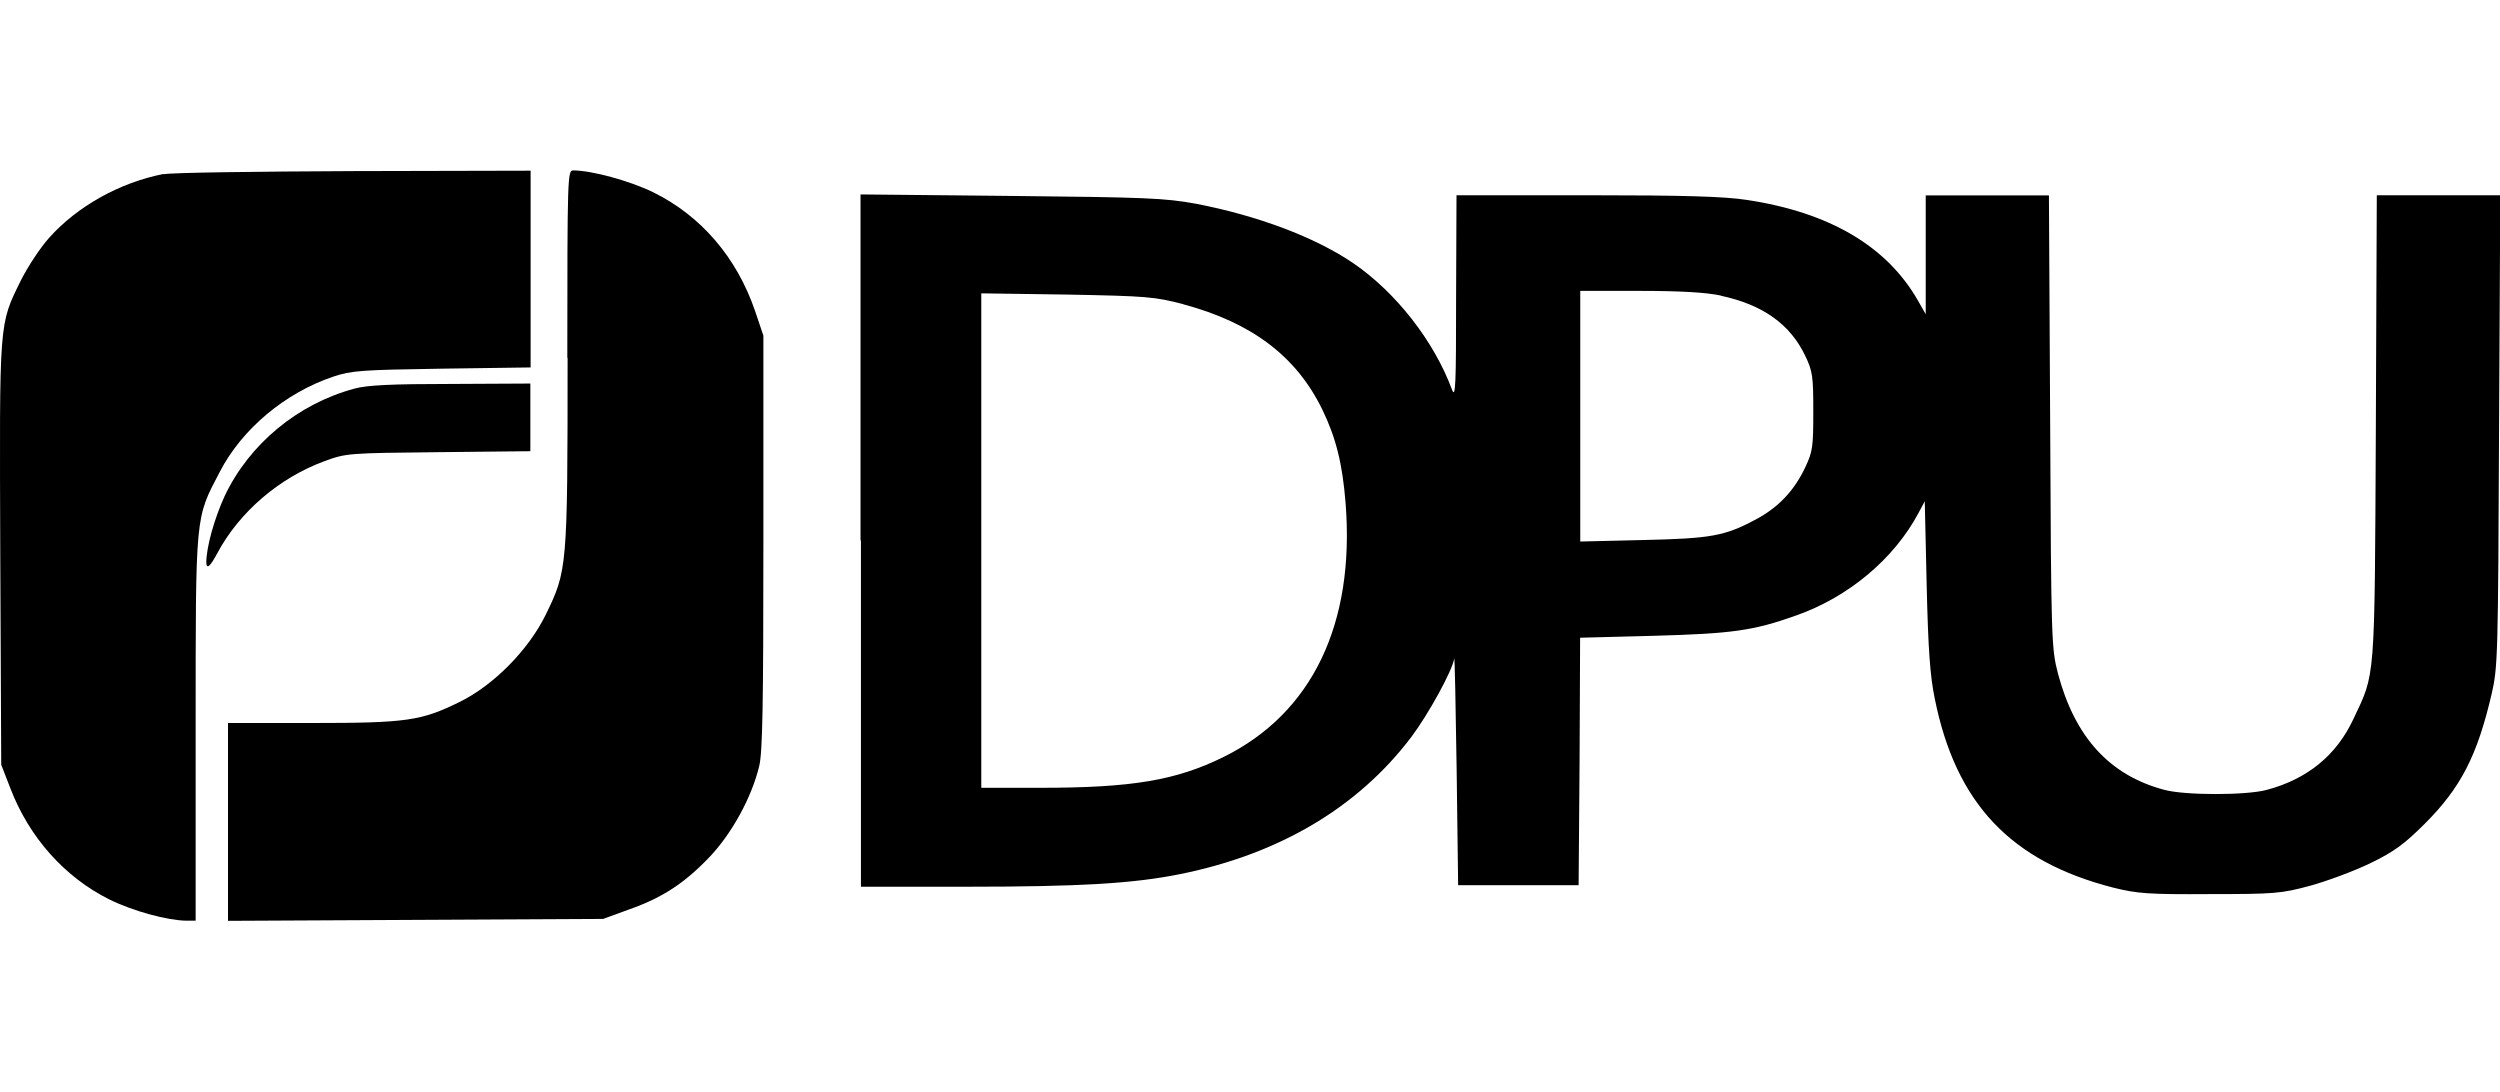
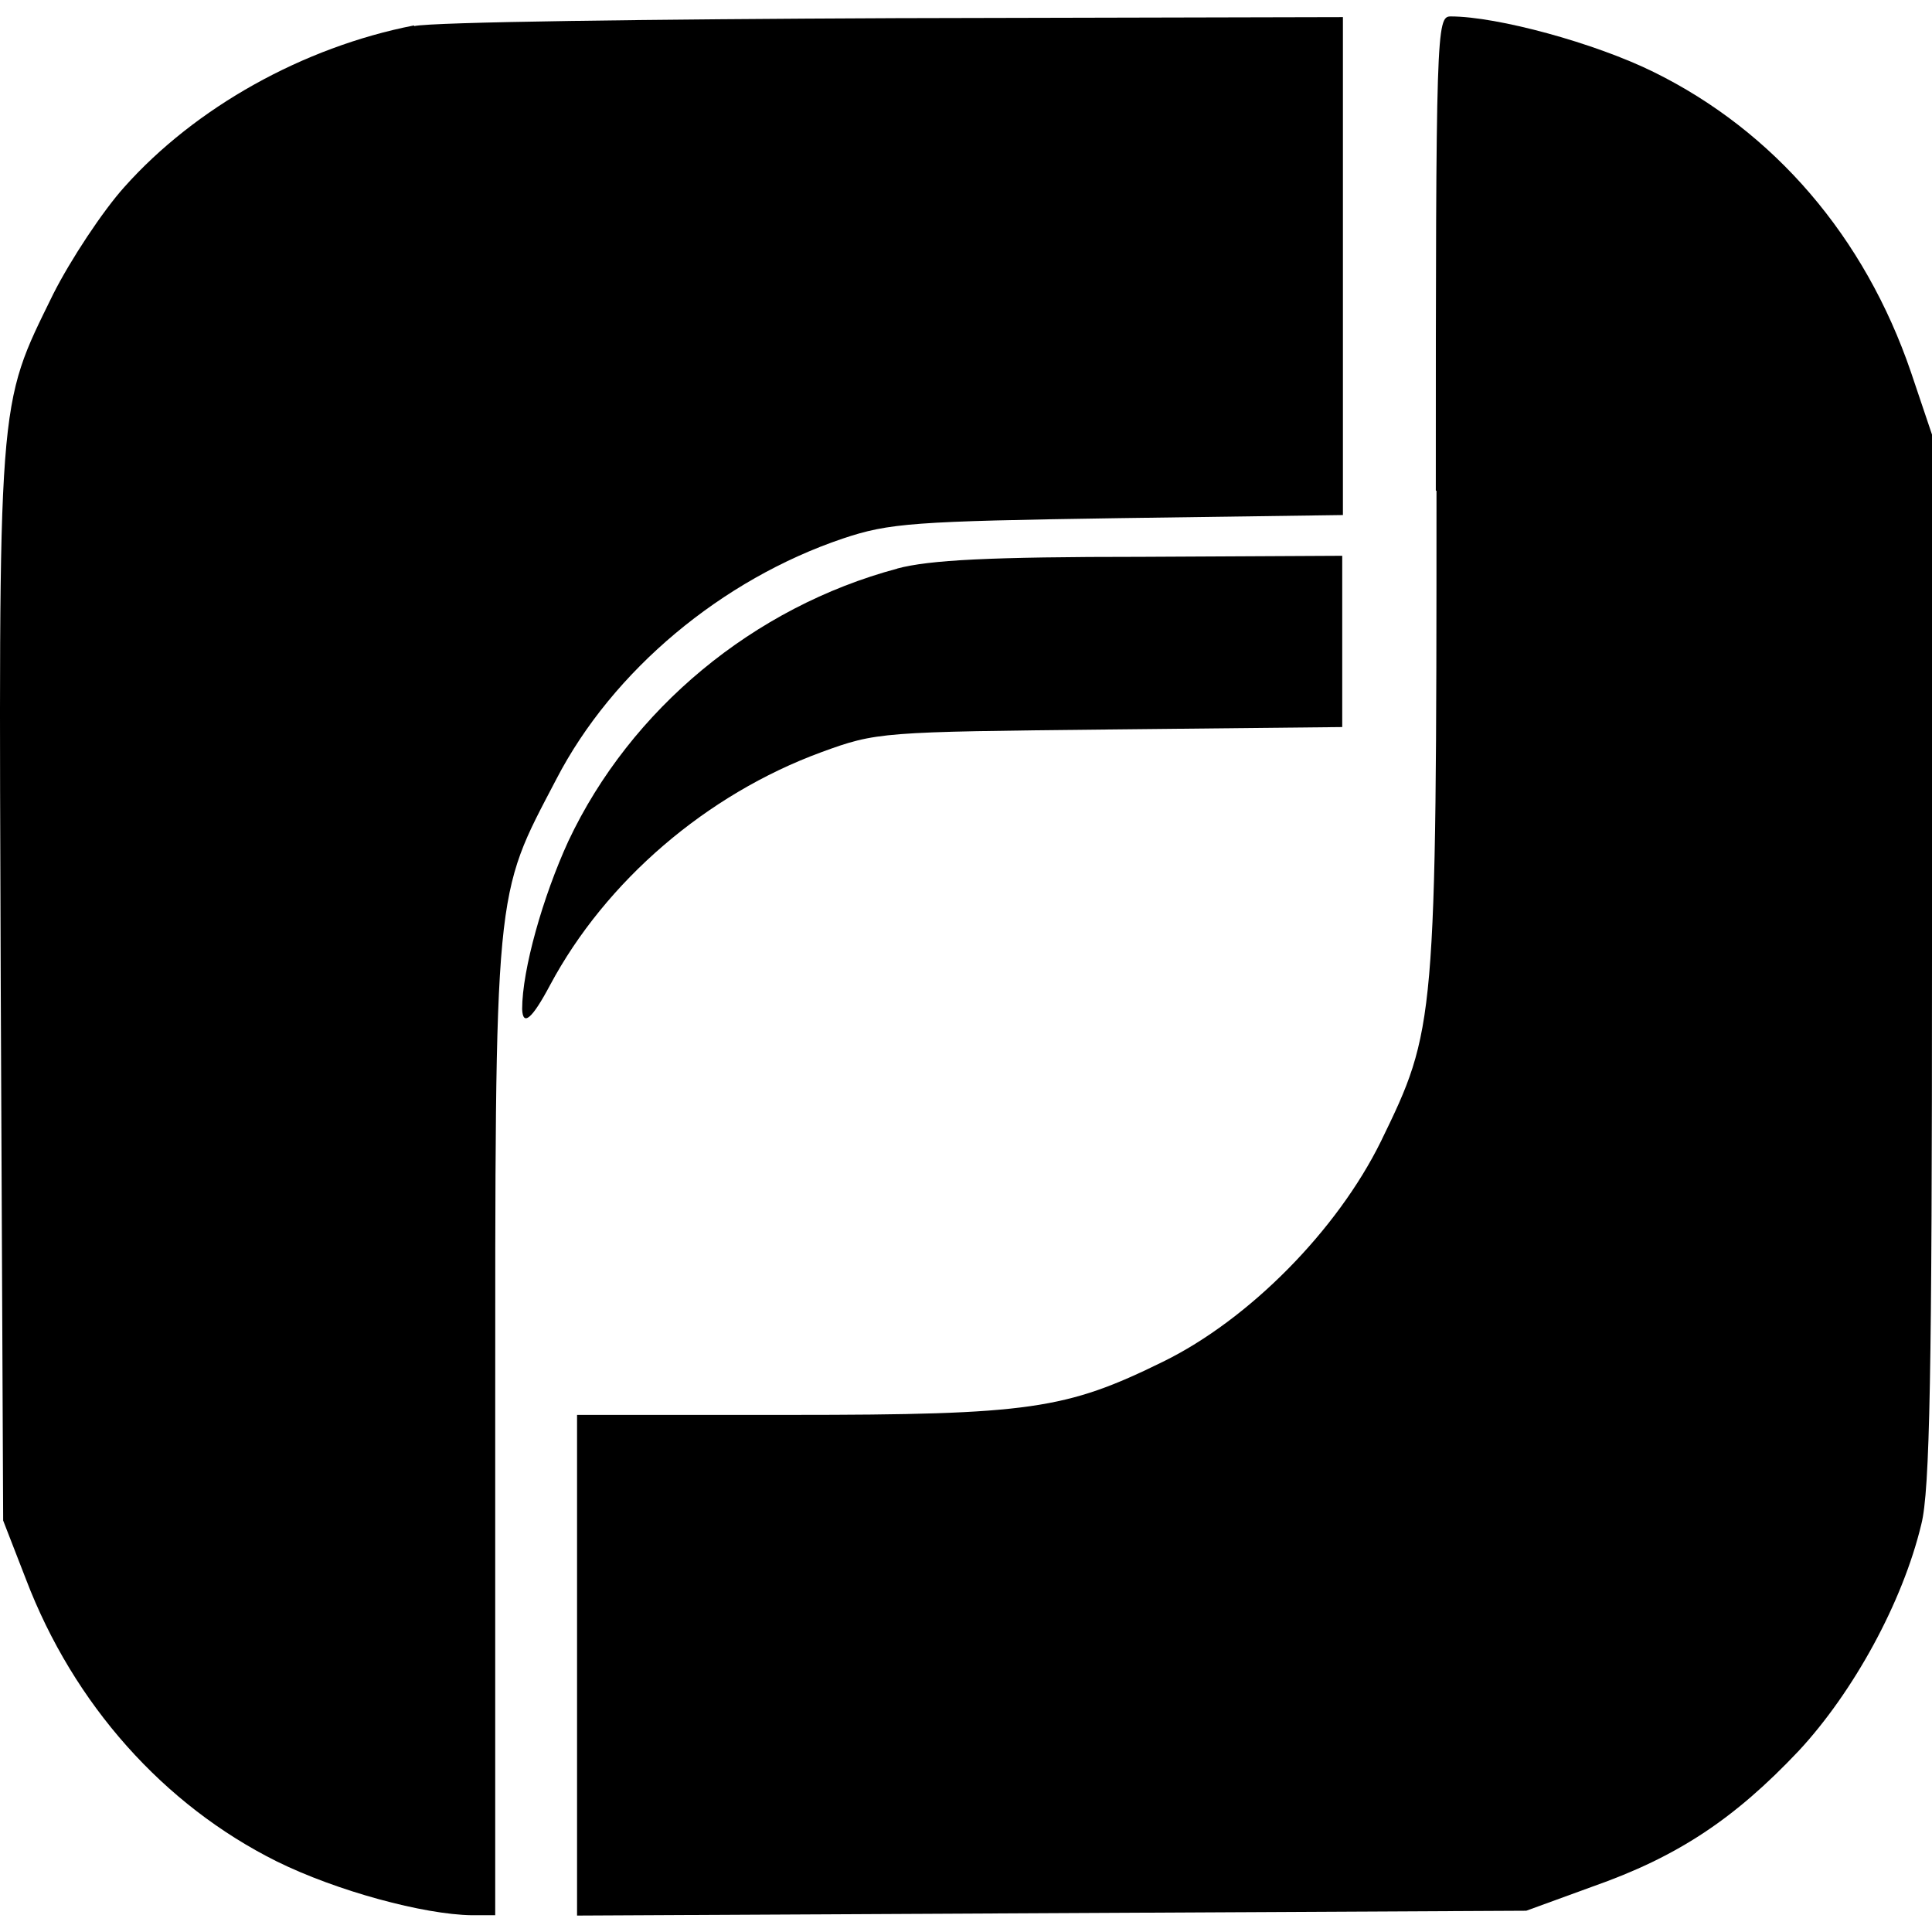
- <svg xmlns="http://www.w3.org/2000/svg" id="a" viewBox="0 0 183.23 80">
-   <path d="m11.99,12.75c-3.22.63-6.34,2.38-8.39,4.68-.63.7-1.56,2.11-2.06,3.1C-.09,23.86-.04,23.31.02,40.6l.07,15.45.66,1.7c1.38,3.62,3.99,6.54,7.26,8.17,1.74.86,4.26,1.54,5.65,1.56h.68v-14.1c0-15.86-.04-15.34,1.77-18.8,1.63-3.15,4.8-5.79,8.3-6.97,1.34-.45,2.06-.5,7.99-.59l6.49-.09v-14.42l-12.94.03c-7.12.03-13.42.11-13.96.23h0Z" style="stroke-width:0px;" />
-   <path d="m41.6,26.23c0,15.48-.03,15.59-1.61,18.84-1.27,2.58-3.82,5.16-6.31,6.38-2.81,1.38-3.85,1.54-10.79,1.54h-6.18v14.5l13.76-.07,13.73-.07,1.92-.7c2.45-.86,4.1-1.95,5.97-3.93,1.58-1.7,3.01-4.3,3.55-6.56.25-.97.31-4.43.31-16.41v-15.15l-.61-1.81c-1.34-3.92-3.96-6.97-7.45-8.69-1.7-.84-4.53-1.61-5.88-1.61-.41,0-.43.36-.43,13.73Z" style="stroke-width:0px;" />
-   <path d="m63.1,39.63v25.36h7.67c8.37,0,12.29-.23,15.75-.93,7.26-1.47,13.01-4.89,16.9-10.02,1.27-1.68,3.05-4.93,3.16-5.77.04-.2.11,3.46.18,8.12l.11,8.49h8.83l.07-9.07.04-9.07,5.38-.14c5.72-.16,7.29-.36,10.45-1.49,3.85-1.35,7.19-4.16,8.98-7.53l.45-.84.14,6.15c.11,4.73.25,6.65.59,8.3,1.54,7.69,5.57,11.95,13.1,13.87,1.74.43,2.53.5,7.06.47,4.77,0,5.23-.04,7.35-.61,1.24-.34,3.23-1.08,4.41-1.65,1.77-.86,2.49-1.4,3.99-2.89,2.65-2.65,3.85-4.98,4.91-9.53.45-1.95.47-2.74.54-19.3l.09-17.24h-9.05l-.07,17.02c-.09,18.89-.03,17.94-1.65,21.38-1.24,2.65-3.37,4.39-6.34,5.18-1.49.41-6,.41-7.51,0-4.03-1.07-6.56-3.87-7.8-8.53-.47-1.85-.5-2.26-.57-18.48l-.09-16.56h-9.03v8.71l-.57-1c-2.28-3.99-6.49-6.47-12.56-7.38-1.61-.25-4.54-.34-11.69-.34h-9.57l-.03,7.51c0,6.45-.04,7.42-.3,6.74-1.31-3.55-4.1-7.12-7.22-9.26-2.81-1.92-7.04-3.5-11.56-4.37-2.26-.41-3.6-.47-13.53-.57l-11.04-.11v25.36h.04Zm63.01-17.96c3.08.66,5.09,2.08,6.2,4.41.54,1.13.59,1.49.59,4.07s-.04,2.94-.59,4.1c-.81,1.72-1.97,2.94-3.62,3.82-2.28,1.22-3.28,1.4-8.28,1.51l-4.59.11v-18.37h4.37c2.96,0,4.84.11,5.93.34h0Zm-39.39.63c5.04,1.35,8.3,3.82,10.2,7.73,1,2.06,1.47,3.96,1.7,6.83.7,8.87-2.45,15.41-8.94,18.62-3.5,1.72-6.69,2.26-13.5,2.26h-4.26V21.5l6.29.09c5.86.11,6.41.16,8.5.7Z" style="stroke-width:0px;" />
-   <path d="m25.99,28.48c-4.16,1.11-7.73,4.07-9.53,7.89-.74,1.61-1.34,3.73-1.34,4.87.02.51.29.28.81-.7,1.61-3.01,4.53-5.52,7.85-6.74,1.61-.59,1.74-.59,8.37-.66l6.72-.07v-4.96l-5.81.03c-4.39,0-6.15.09-7.08.34h0Z" style="stroke-width:0px;" />
+ <svg xmlns="http://www.w3.org/2000/svg" id="a" viewBox="0 0 32 32" version="1.1" width="32" height="32">
+   <defs id="defs4" />
+   <g id="g4" transform="matrix(0.5719218,0,0,0.5719218,9.7299194e-4,-6.871154)">
+     <path d="m 11.99,12.75 c -3.22,0.63 -6.34,2.38 -8.39,4.68 -0.63,0.7 -1.56,2.11 -2.06,3.1 -1.63,3.33 -1.58,2.78 -1.52,20.07 l 0.07,15.45 0.66,1.7 c 1.38,3.62 3.99,6.54 7.26,8.17 1.74,0.86 4.26,1.54 5.65,1.56 h 0.68 v -14.1 c 0,-15.86 -0.04,-15.34 1.77,-18.8 1.63,-3.15 4.8,-5.79 8.3,-6.97 1.34,-0.45 2.06,-0.5 7.99,-0.59 l 6.49,-0.09 V 12.51 l -12.94,0.03 c -7.12,0.03 -13.42,0.11 -13.96,0.23 v 0 z" style="stroke-width:0px" id="path1" />
+     <path d="m 41.6,26.23 c 0,15.48 -0.03,15.59 -1.61,18.84 -1.27,2.58 -3.82,5.16 -6.31,6.38 -2.81,1.38 -3.85,1.54 -10.79,1.54 h -6.18 v 14.5 l 13.76,-0.07 13.73,-0.07 1.92,-0.7 c 2.45,-0.86 4.1,-1.95 5.97,-3.93 1.58,-1.7 3.01,-4.3 3.55,-6.56 0.25,-0.97 0.31,-4.43 0.31,-16.41 V 24.6 L 55.34,22.79 C 54,18.87 51.38,15.82 47.89,14.1 c -1.7,-0.84 -4.53,-1.61 -5.88,-1.61 -0.41,0 -0.43,0.36 -0.43,13.73 z" style="stroke-width:0px" id="path2" />
+     <path d="m 25.99,28.48 c -4.16,1.11 -7.73,4.07 -9.53,7.89 -0.74,1.61 -1.34,3.73 -1.34,4.87 0.02,0.51 0.29,0.28 0.81,-0.7 1.61,-3.01 4.53,-5.52 7.85,-6.74 1.61,-0.59 1.74,-0.59 8.37,-0.66 l 6.72,-0.07 v -4.96 l -5.81,0.03 c -4.39,0 -6.15,0.09 -7.08,0.34 v 0 z" style="stroke-width:0px" id="path4" />
+   </g>
</svg>
